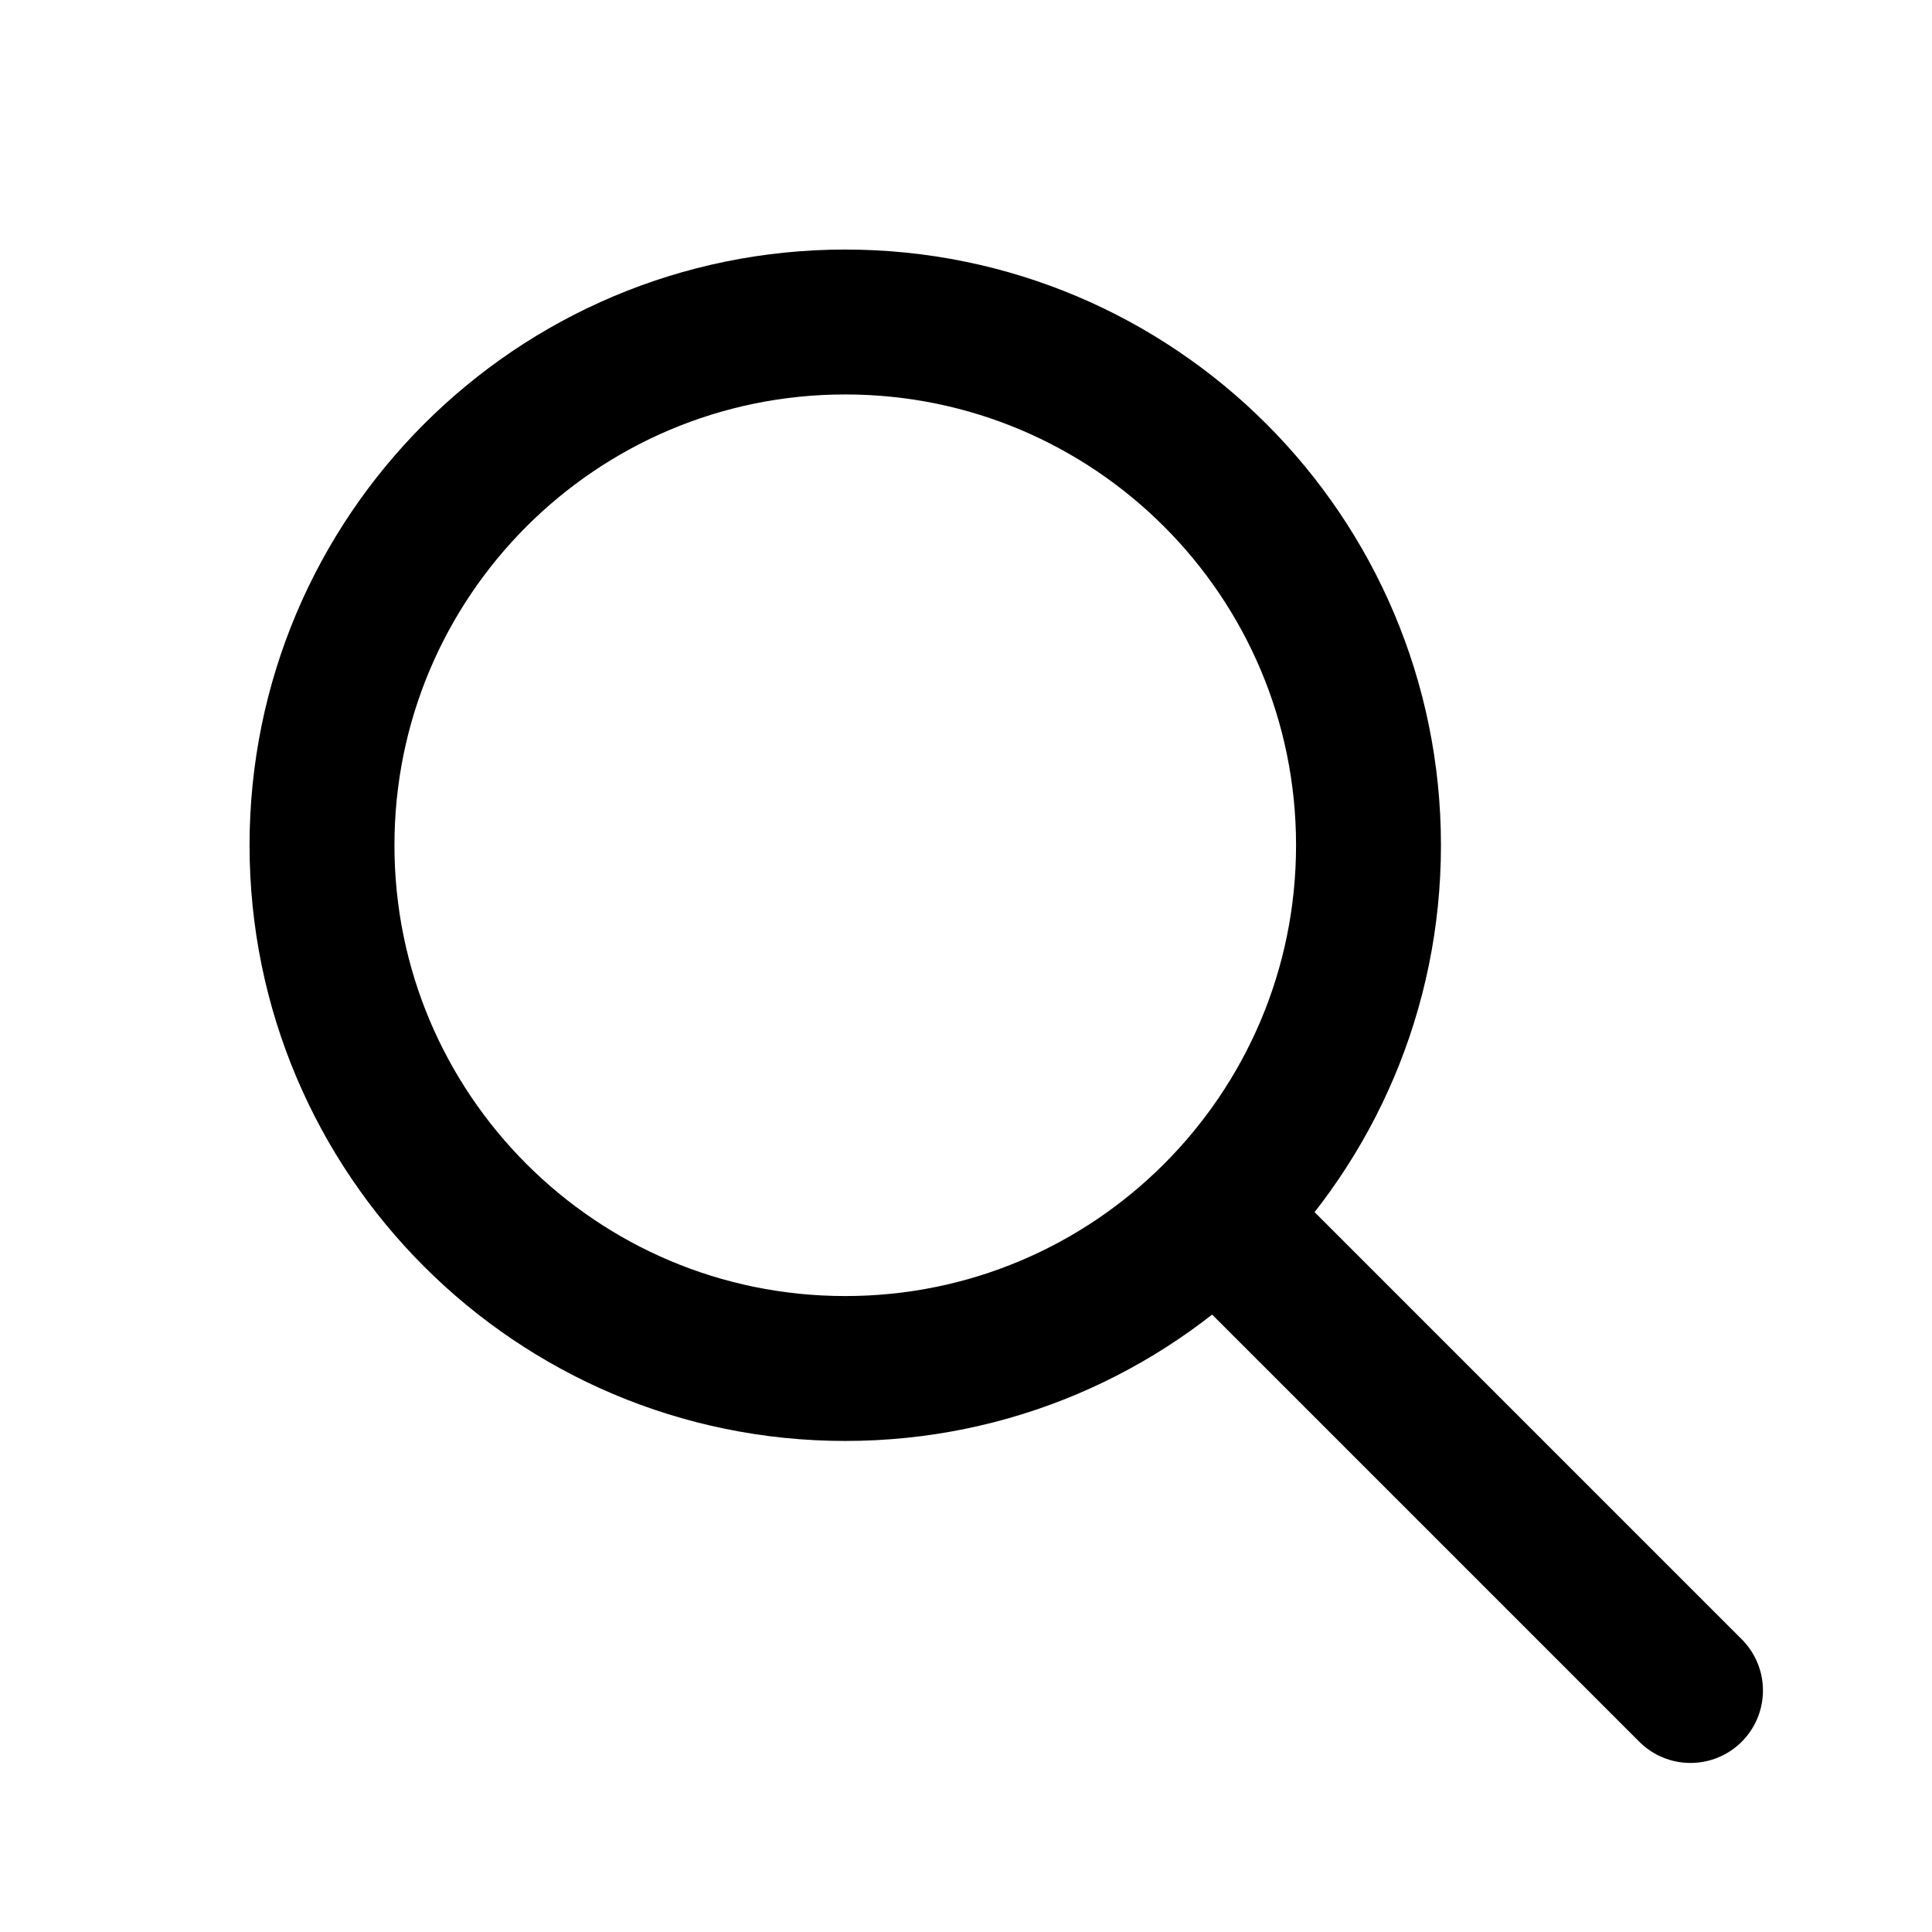
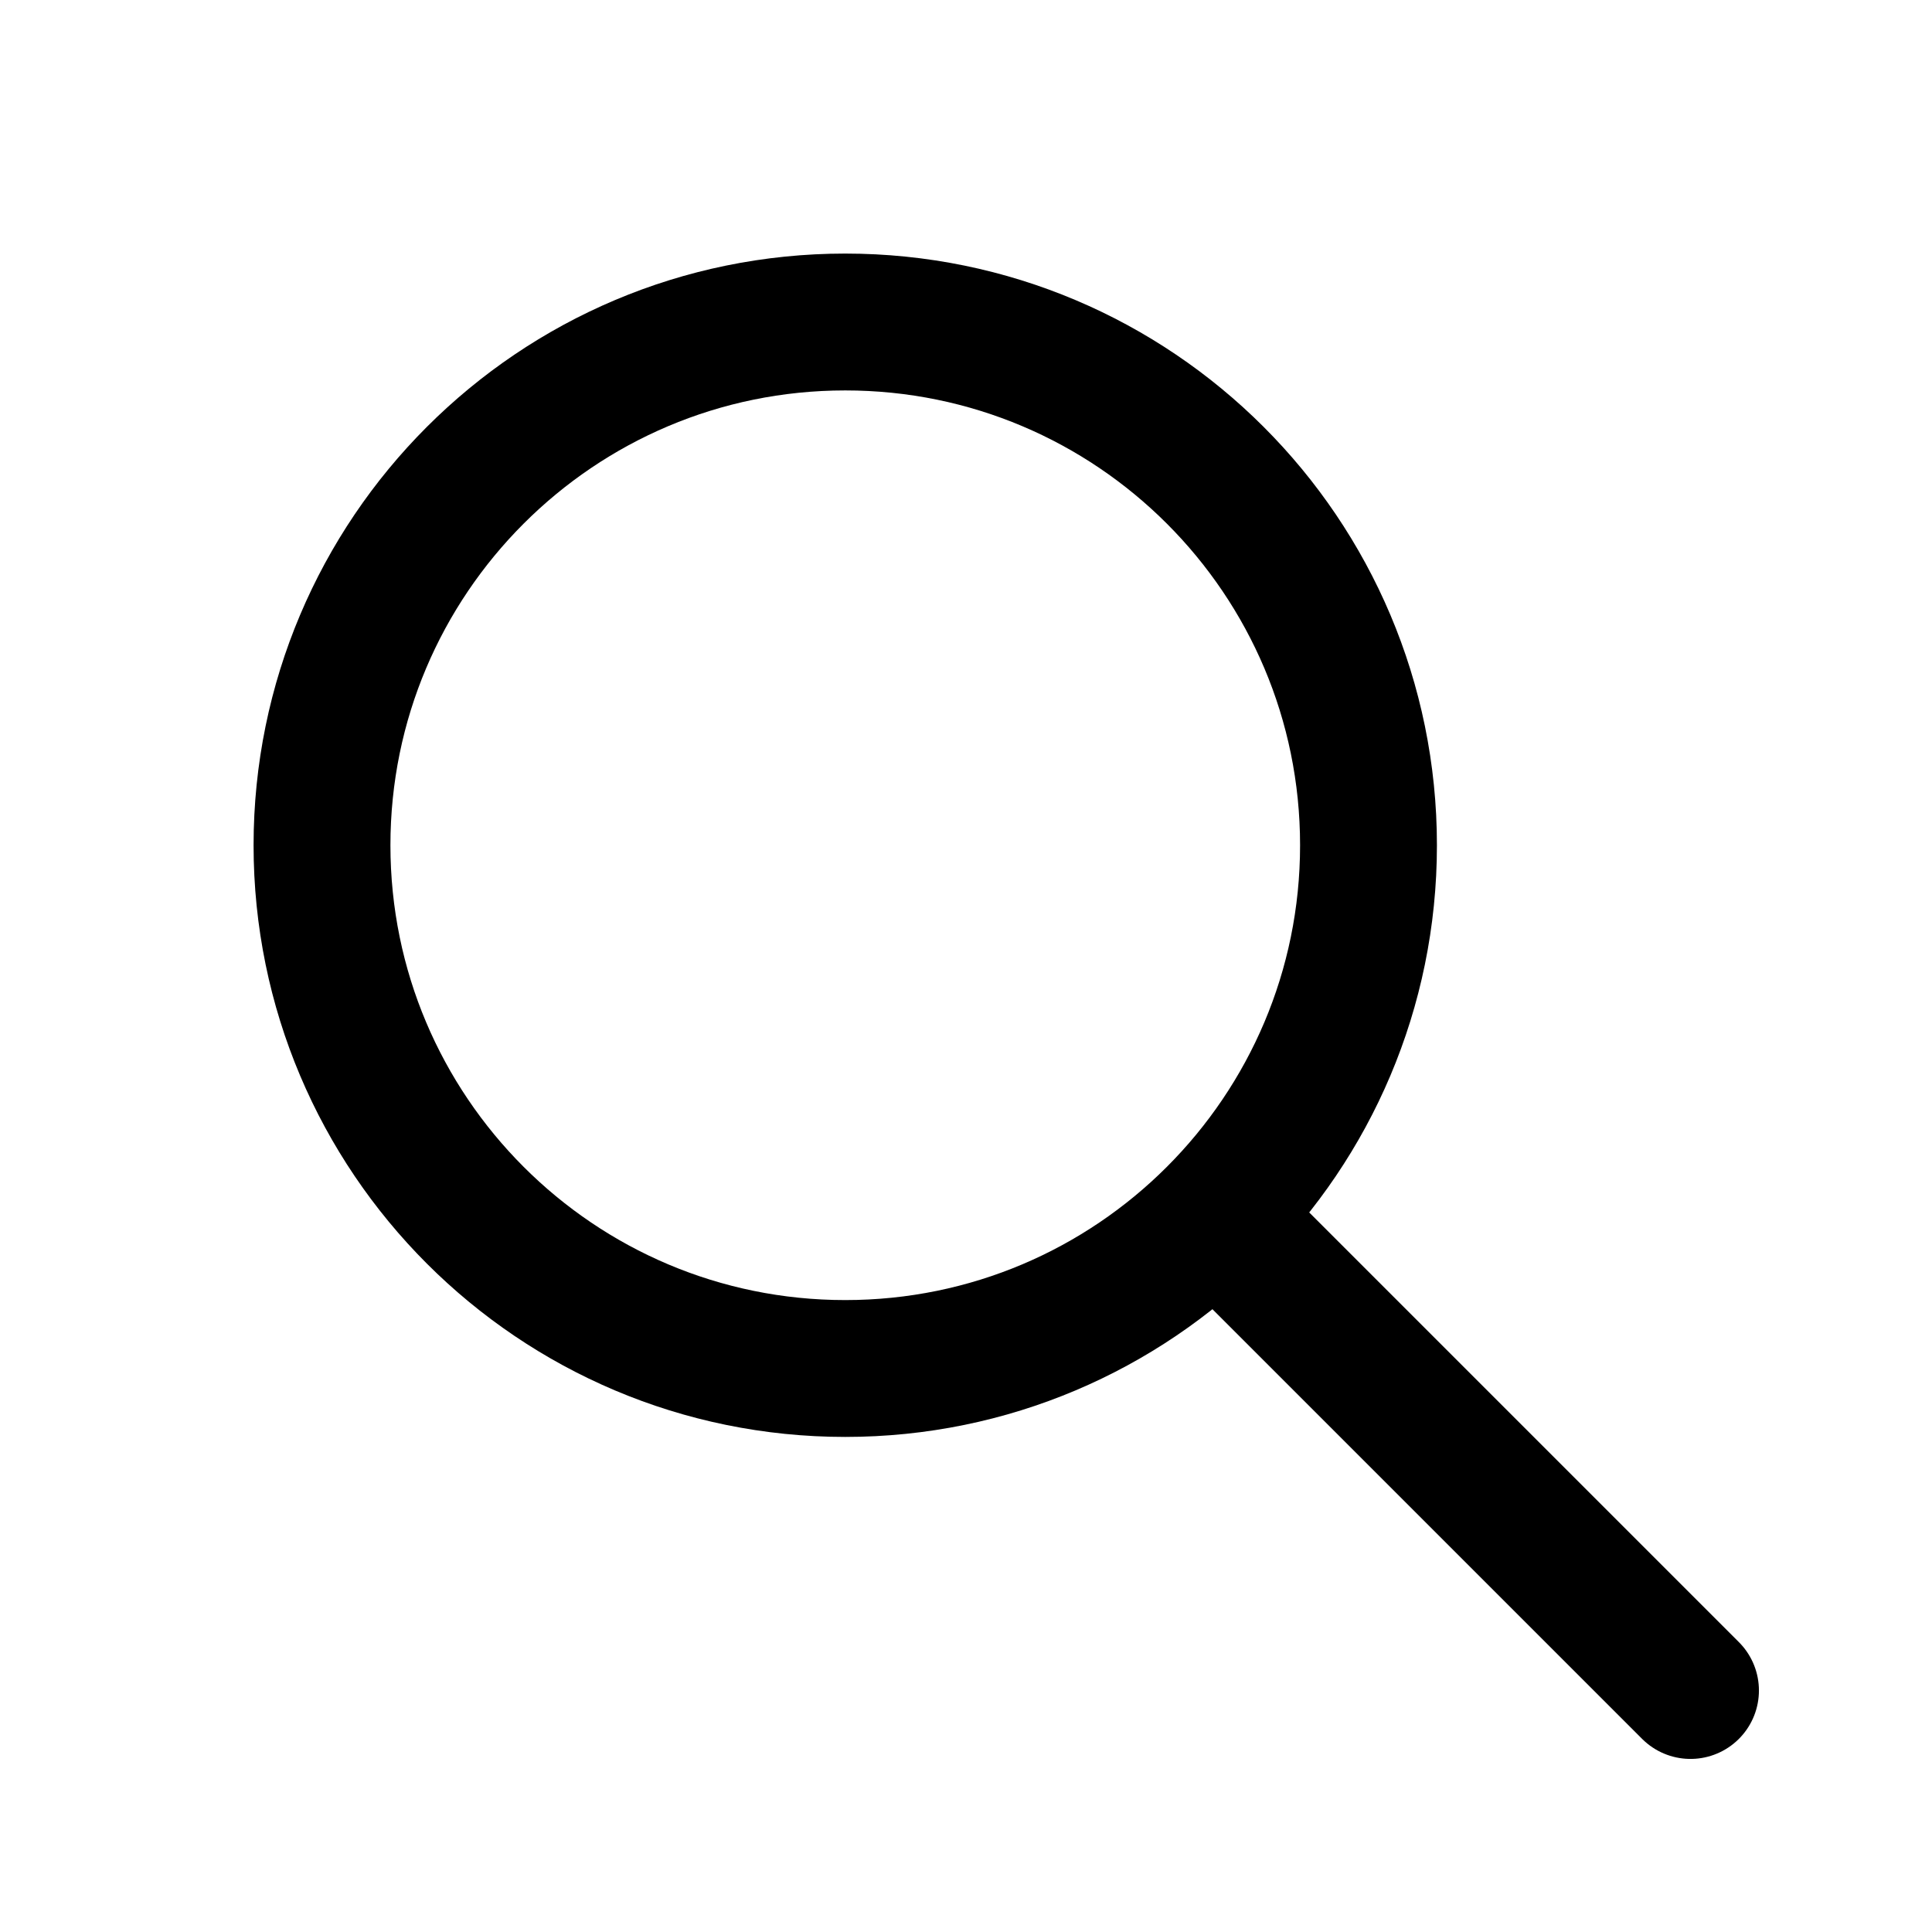
- <svg viewBox="0 0 24 24" fill="none" stroke="currentColor" stroke-width="1.8" stroke-linecap="round" stroke-linejoin="round">
+ <svg viewBox="0 0 24 24" fill="none" stroke="currentColor" stroke-width="1.7" stroke-linecap="round" stroke-linejoin="round">
  <circle cx="10.5" cy="10.5" r="6.5" />
  <line x1="15.5" y1="15.5" x2="21" y2="21" />
</svg>
